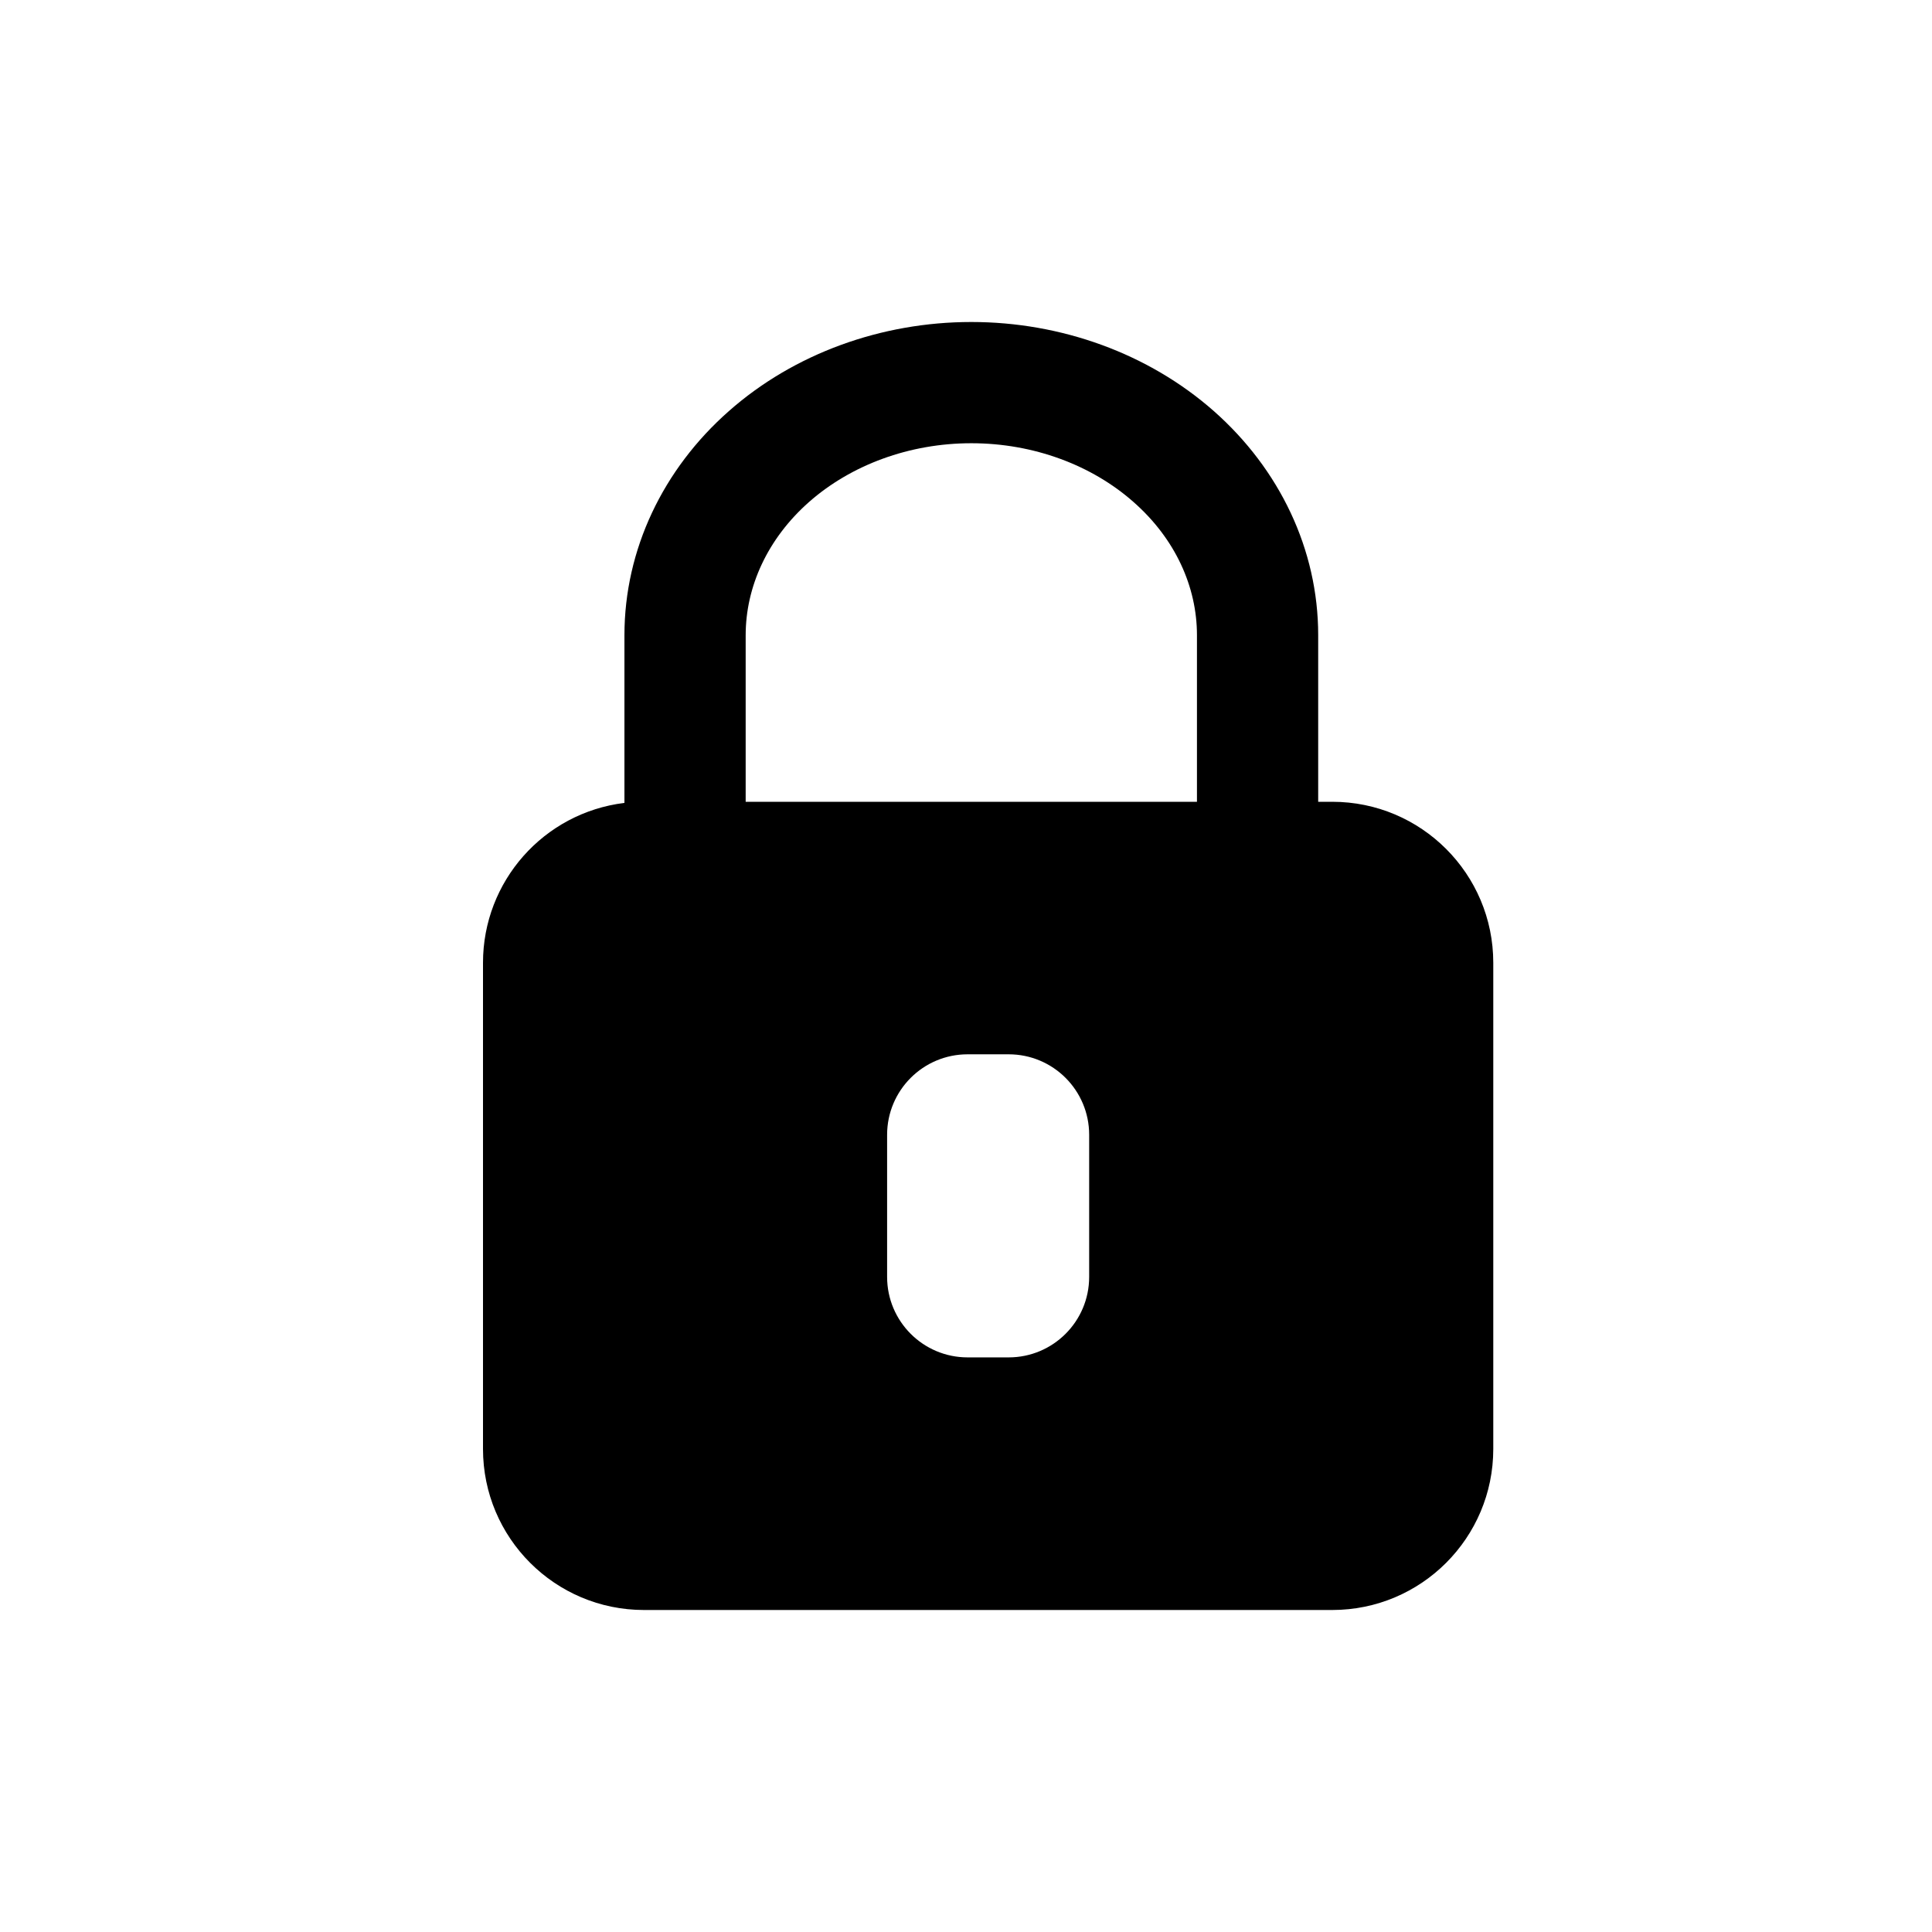
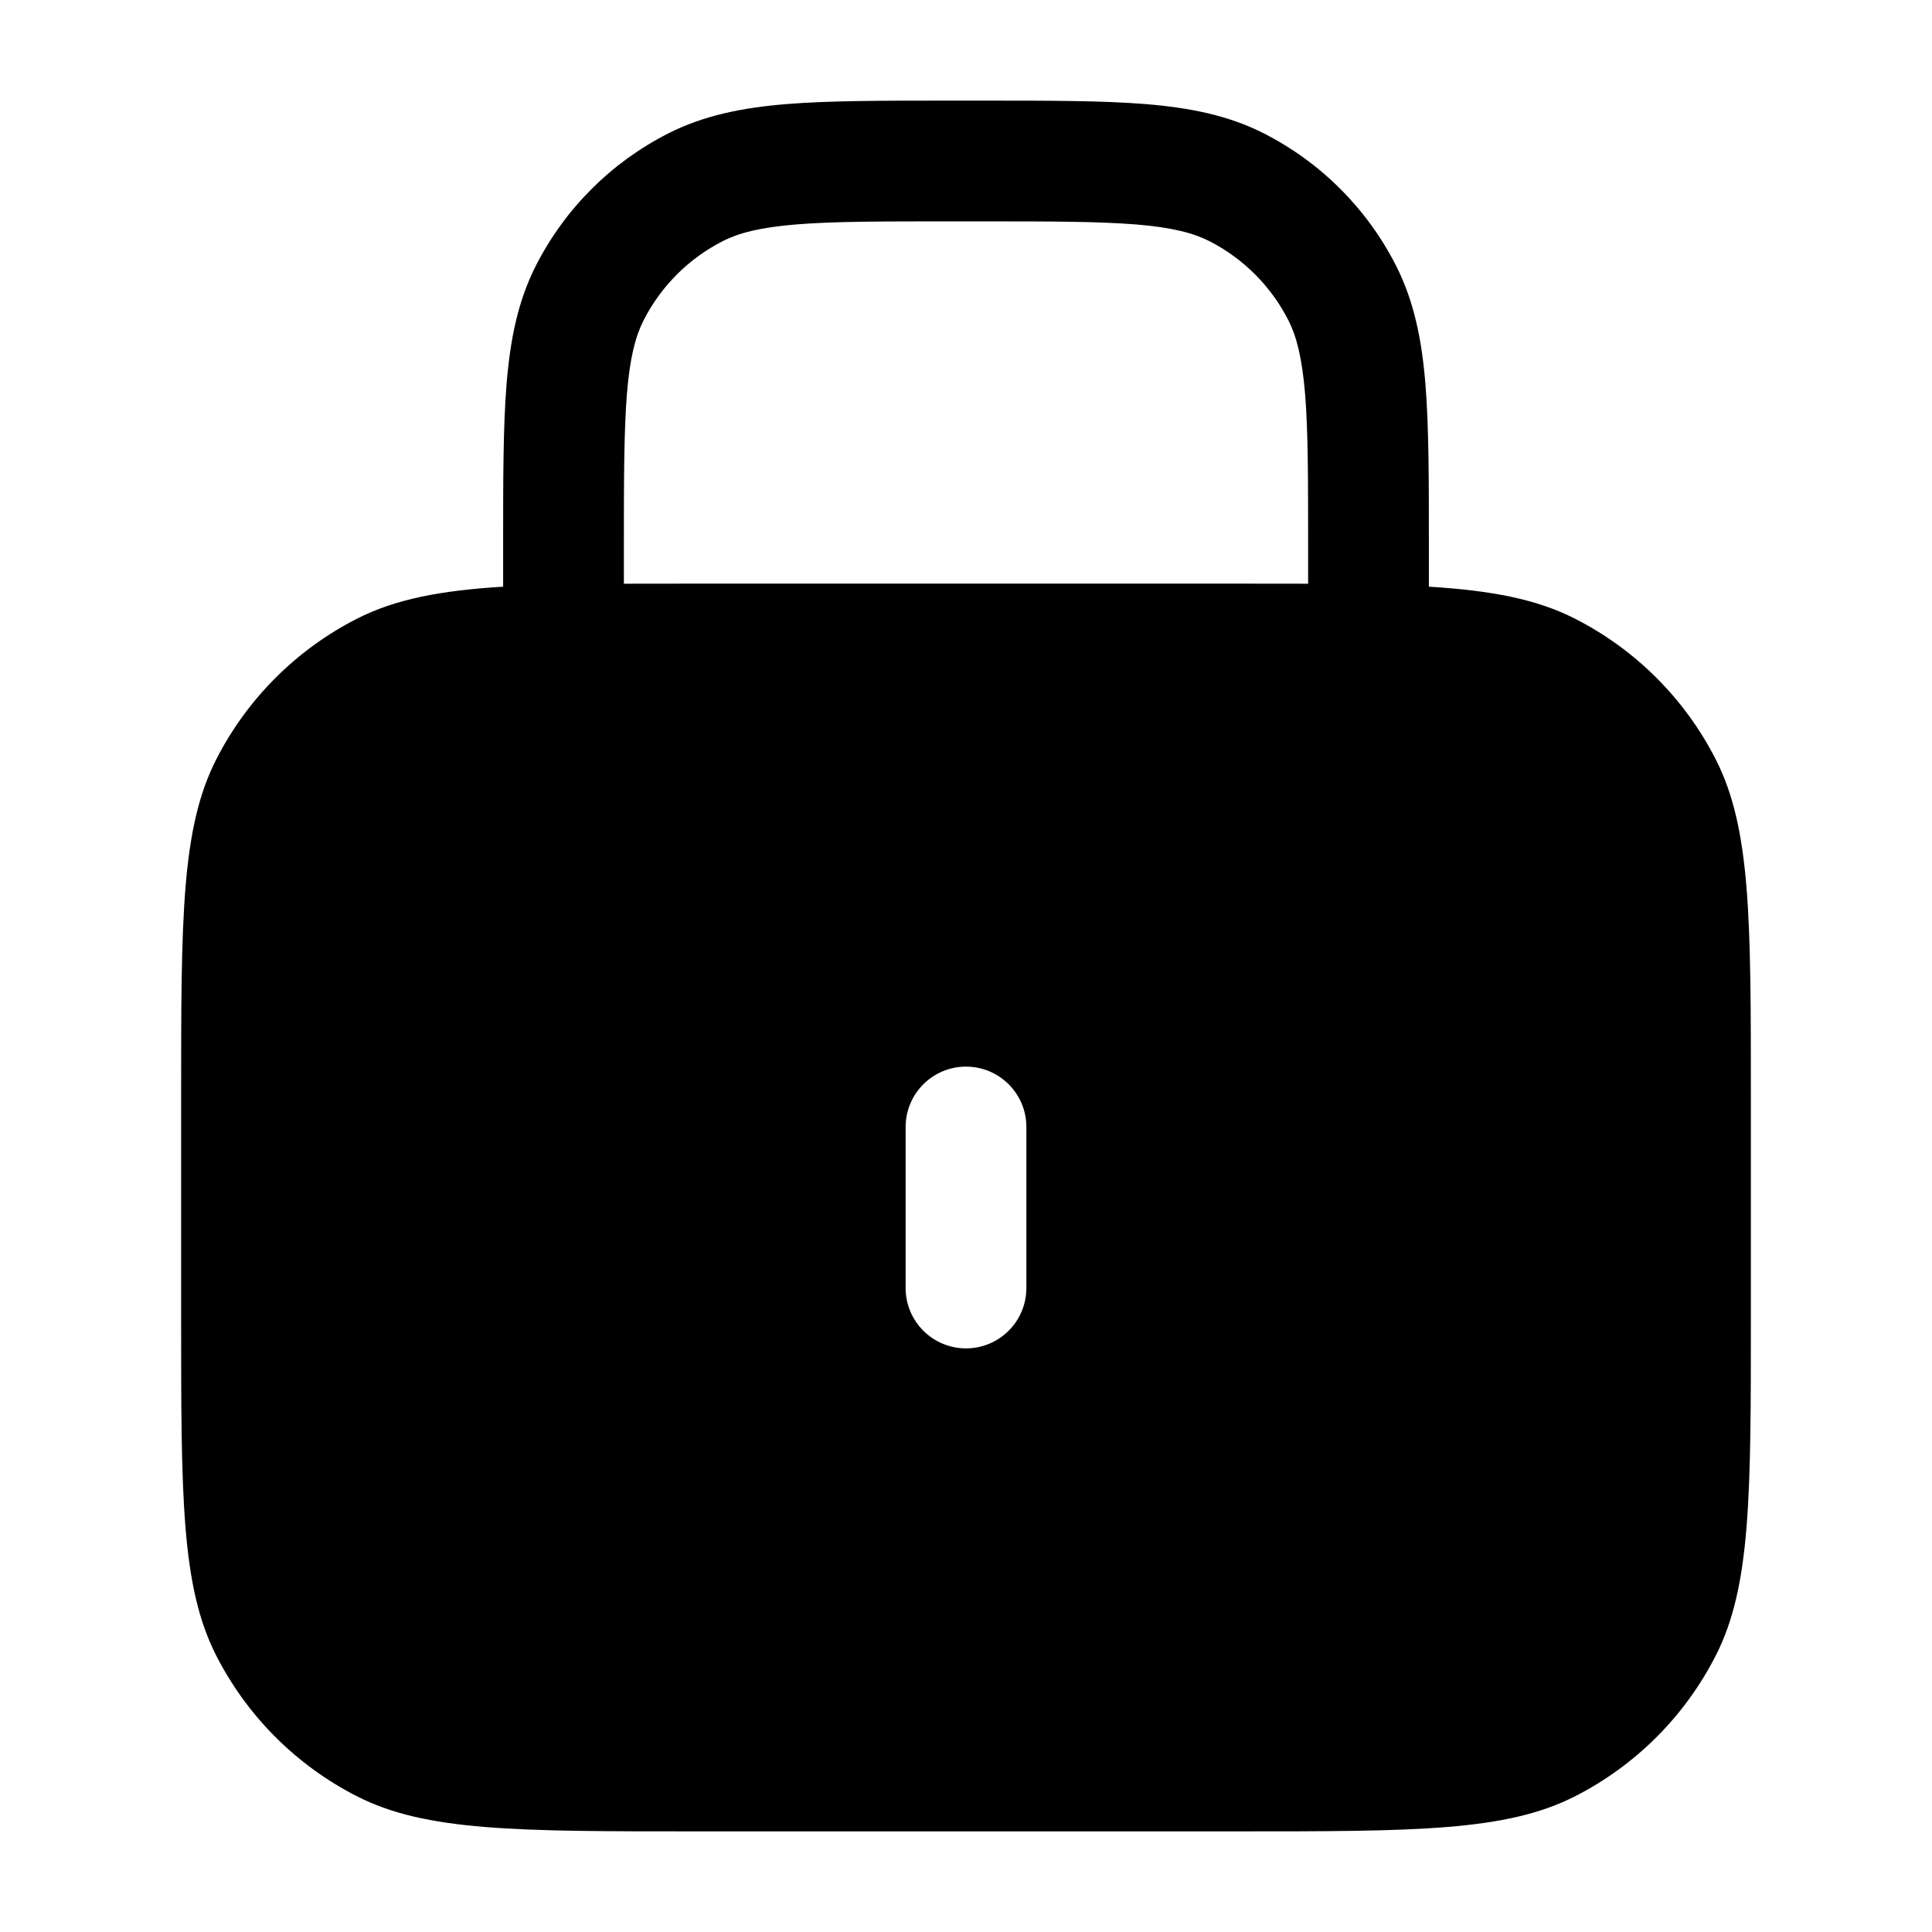
- <svg xmlns="http://www.w3.org/2000/svg" viewBox="0 0 24 24" fill="currentColor">
-   <path fill-rule="evenodd" d="M12.066 5.506c-.771 0-1.495.271-2.016.73-.517.457-.787 1.055-.787 1.655V9.96h5.606V7.89c0-.6-.269-1.197-.787-1.653-.52-.46-1.244-.731-2.016-.731ZM7.757 7.891v2.083A2 2 0 0 0 6 11.96V18a2 2 0 0 0 2 2h8.55a2 2 0 0 0 2-2v-6.04a2 2 0 0 0-2-2h-.175V7.89c0-1.064-.48-2.062-1.296-2.783C14.266 4.39 13.181 4 12.066 4c-1.114 0-2.2.39-3.012 1.107-.817.72-1.297 1.72-1.297 2.784Zm4.263 5.206a1 1 0 0 0-1 1v1.765a1 1 0 0 0 1 1h.51a1 1 0 0 0 1-1v-1.765a1 1 0 0 0-1-1h-.51Z" clip-rule="evenodd" />
+ <svg xmlns="http://www.w3.org/2000/svg" width="24" height="24" fill="currentColor">
+   <path fill-rule="evenodd" clip-rule="evenodd" d="M11.8 1.25h-.032c-.813 0-1.469 0-2 .043-.546.045-1.026.14-1.47.366a3.75 3.75 0 0 0-1.64 1.639c-.226.444-.32.924-.365 1.47-.043.531-.043 1.187-.043 2v.52c-.784.048-1.341.156-1.816.398a4 4 0 0 0-1.748 1.748c-.436.856-.436 1.976-.436 4.216v2.7c0 2.24 0 3.36.436 4.216a4 4 0 0 0 1.748 1.748c.856.436 1.976.436 4.216.436h6.7c2.24 0 3.36 0 4.216-.436a4 4 0 0 0 1.748-1.748c.436-.856.436-1.976.436-4.216v-2.7c0-2.24 0-3.36-.436-4.216a4 4 0 0 0-1.748-1.748c-.475-.242-1.032-.35-1.816-.398v-.52c0-.813 0-1.469-.043-2-.045-.546-.14-1.026-.366-1.47a3.75 3.75 0 0 0-1.639-1.64c-.444-.226-.924-.32-1.47-.365-.531-.043-1.187-.043-2-.043H11.8Zm4.45 6.001V6.8c0-.852 0-1.447-.038-1.91-.038-.453-.107-.714-.207-.911a2.25 2.25 0 0 0-.983-.984c-.198-.1-.459-.17-.913-.207-.462-.037-1.056-.038-1.909-.038h-.4c-.853 0-1.447 0-1.91.038-.453.037-.714.107-.911.207a2.25 2.25 0 0 0-.984.984c-.1.197-.17.458-.207.912-.037.462-.038 1.057-.038 1.909v.451l.9-.001h6.7l.9.001ZM12 13.25a.75.75 0 0 1 .75.75v2a.75.75 0 0 1-1.5 0v-2a.75.75 0 0 1 .75-.75Z" fill="currentColor" />
</svg>
